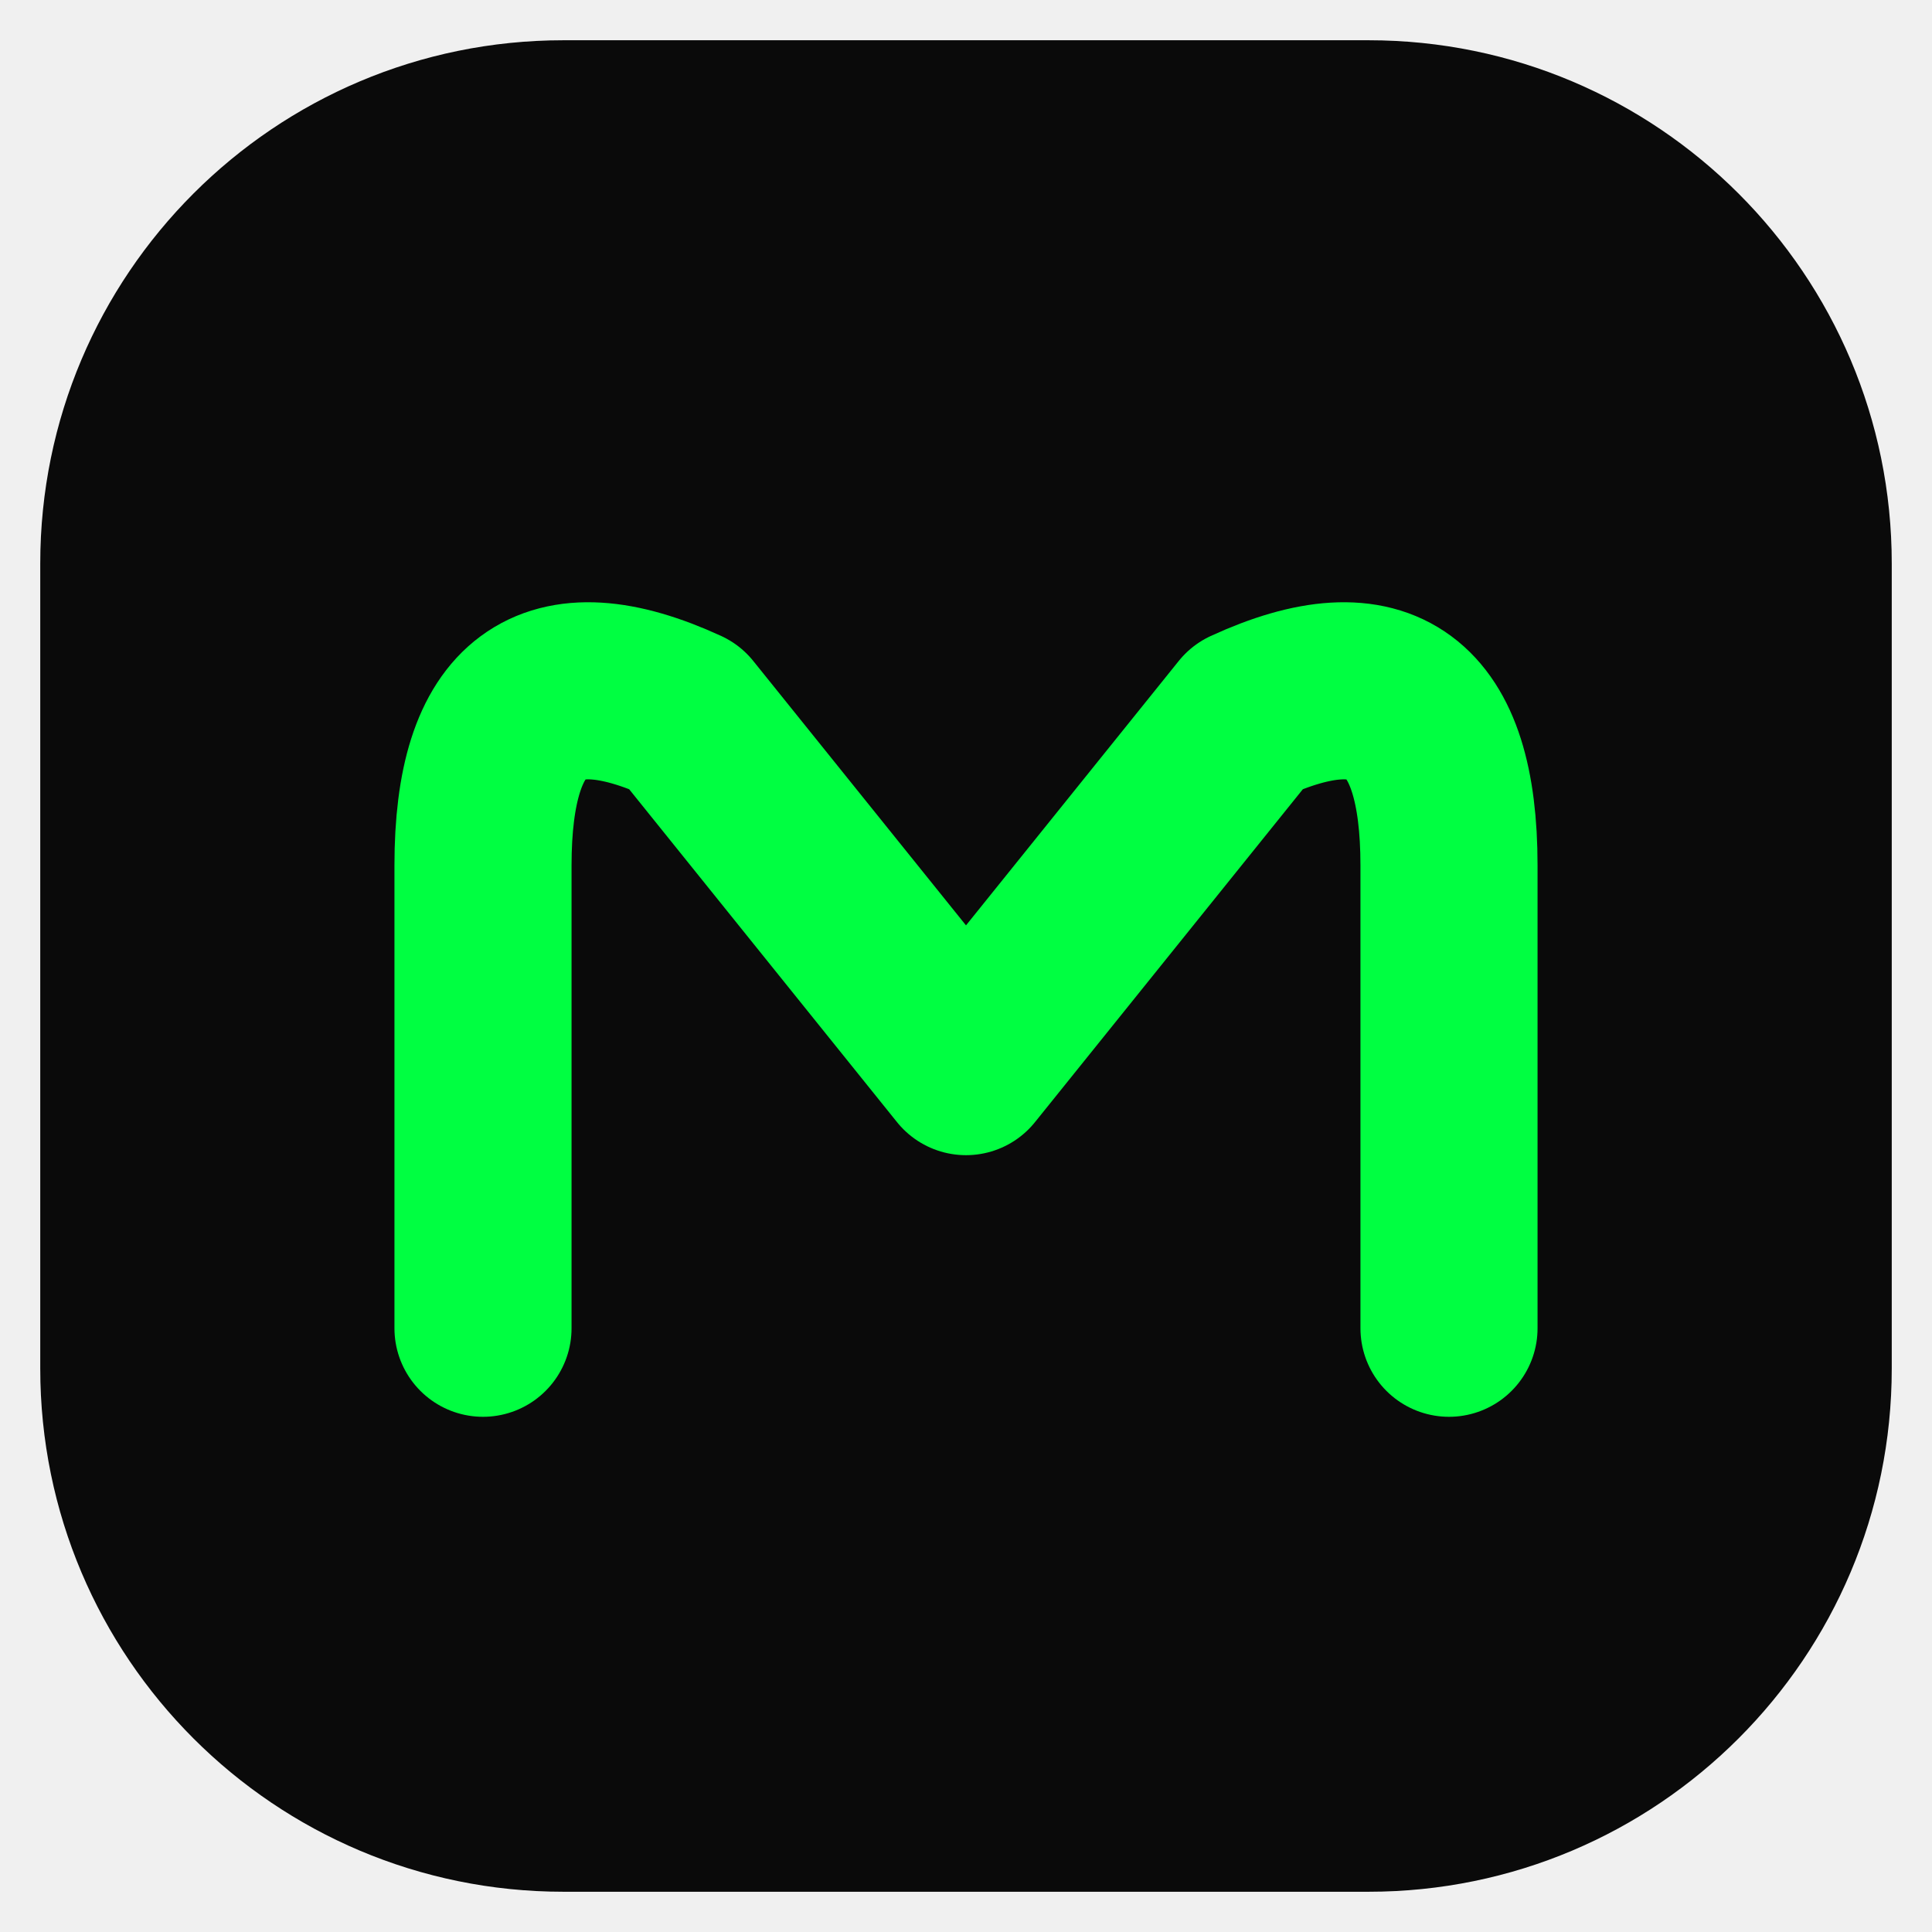
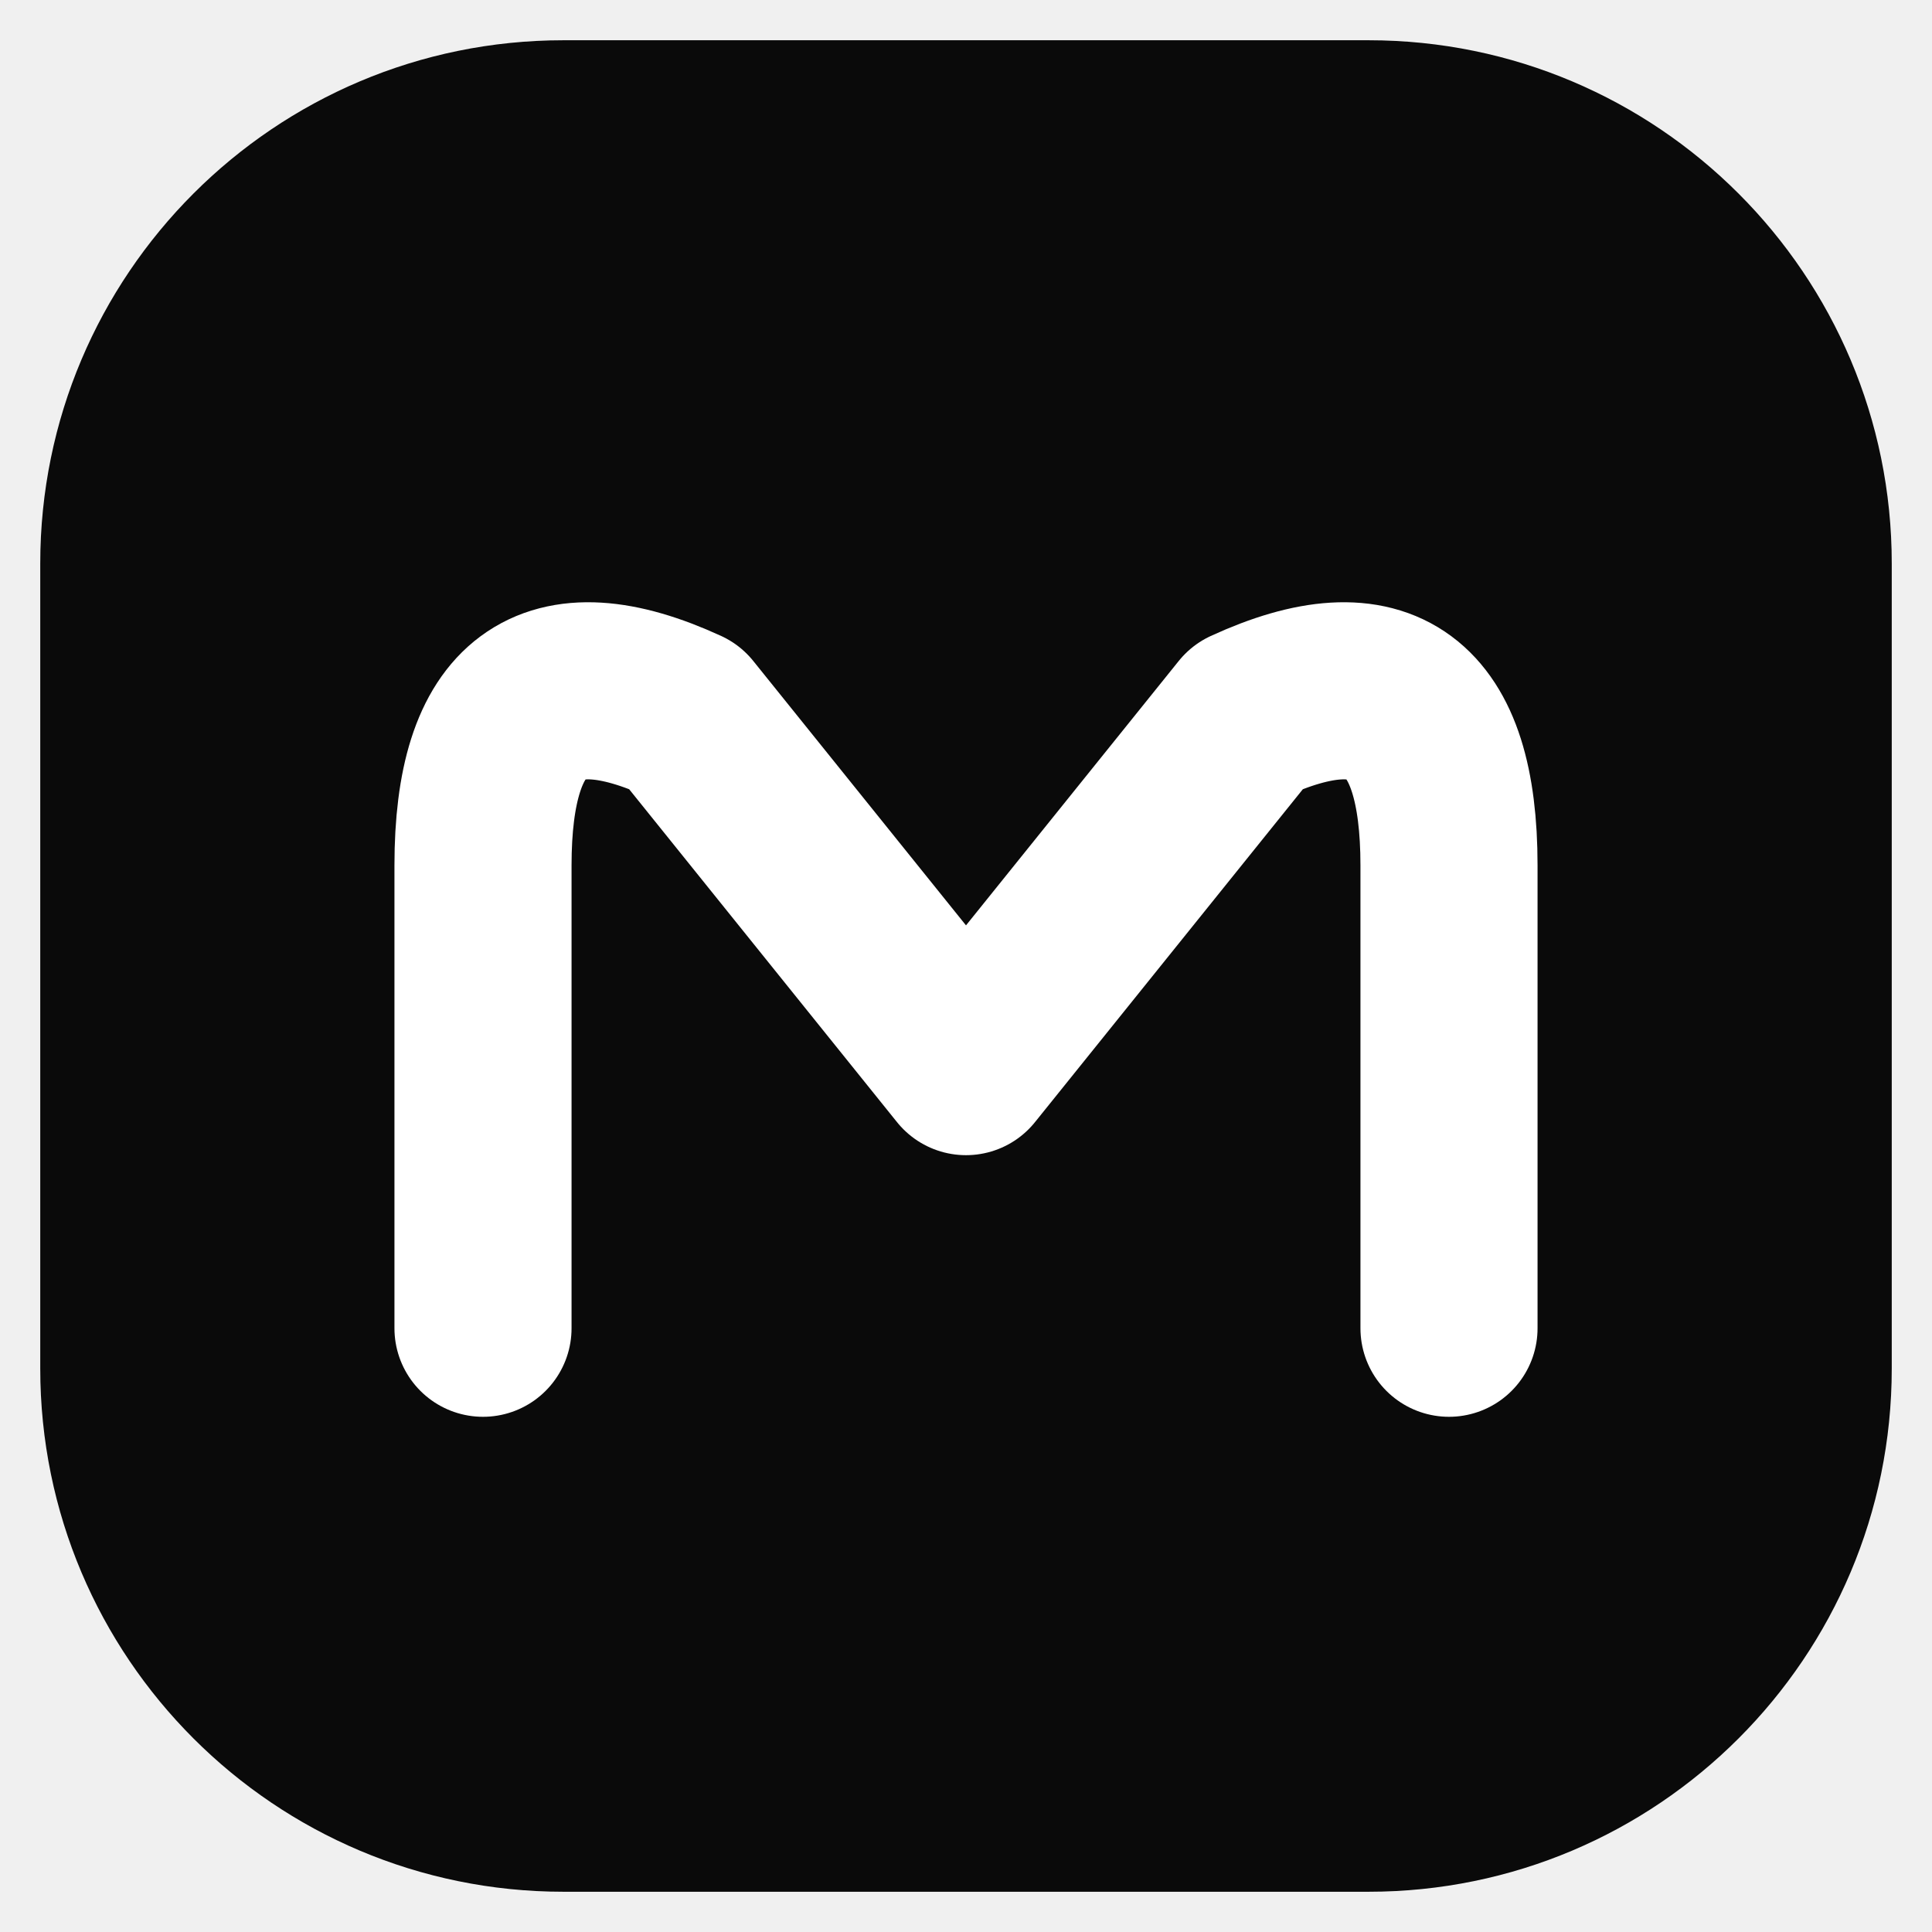
<svg xmlns="http://www.w3.org/2000/svg" viewBox="0 0 48 48">
  <rect x="1" y="1" width="46" height="46" rx="13" fill="#0a0a0a" />
-   <path d="M12 33 V21.5 Q12 15.5 17 17.8 L24 26.5 L31 17.8 Q36 15.5 36 21.5 V33" fill="none" stroke="#00ff41" stroke-width="4.4" stroke-linecap="round" stroke-linejoin="round" />
+   <path d="M12 33 V21.5 Q12 15.5 17 17.8 L24 26.5 L31 17.8 Q36 15.5 36 21.5 V33" fill="none" stroke="#ffffff" stroke-width="4.4" stroke-linecap="round" stroke-linejoin="round" />
</svg>
